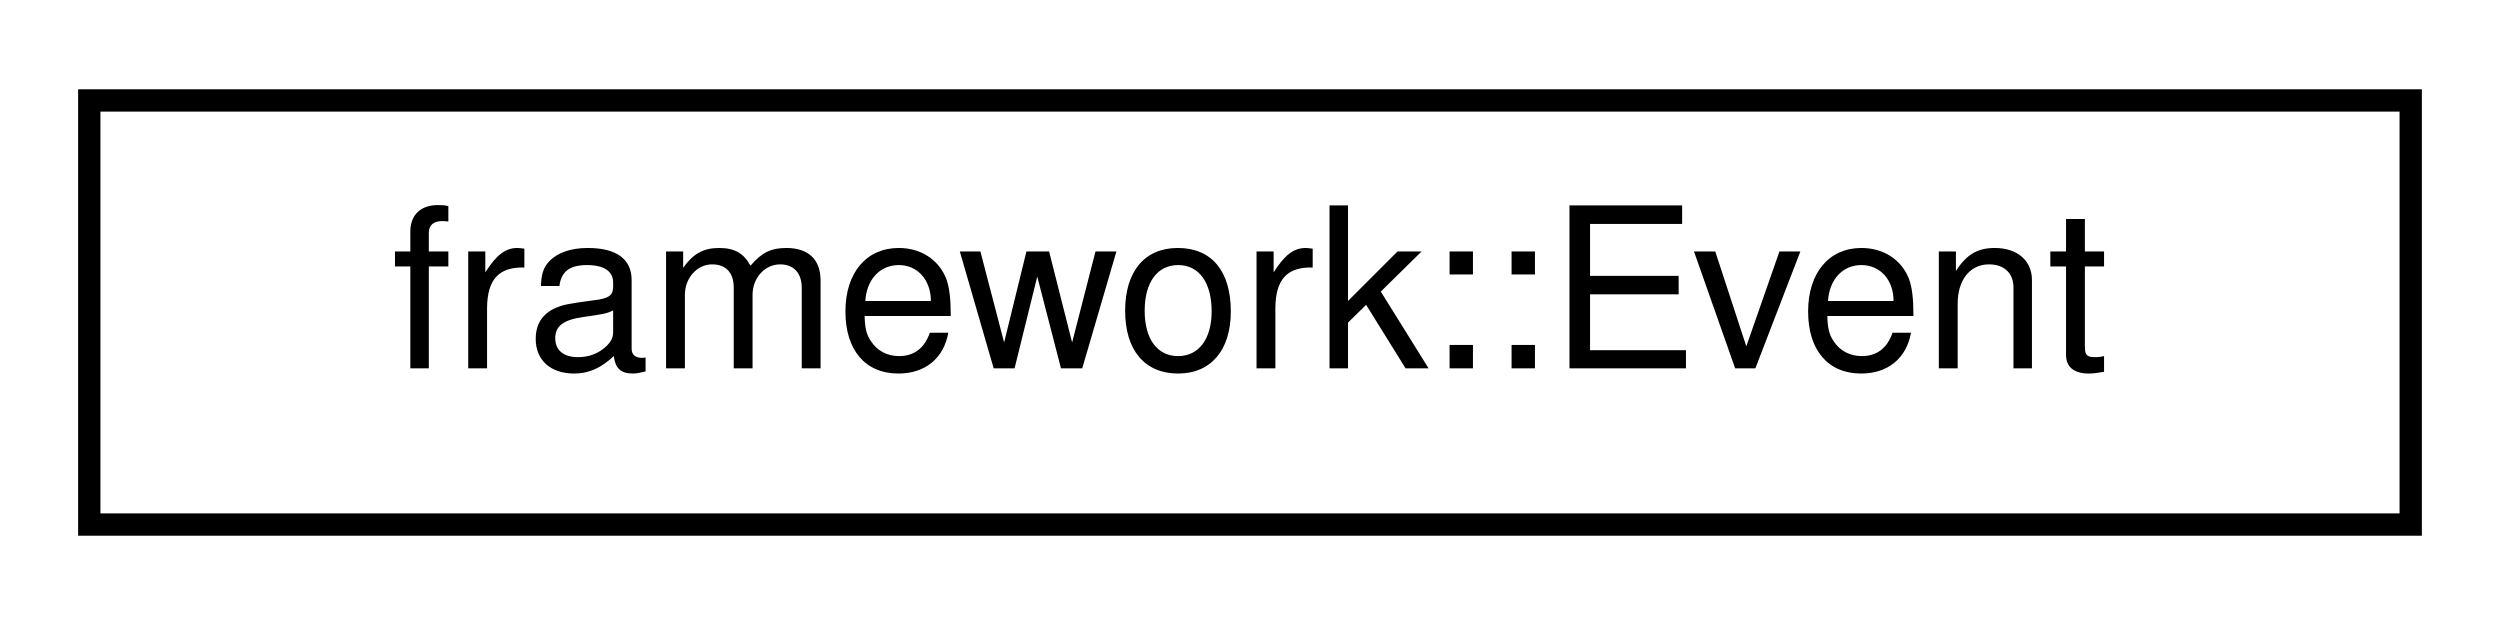
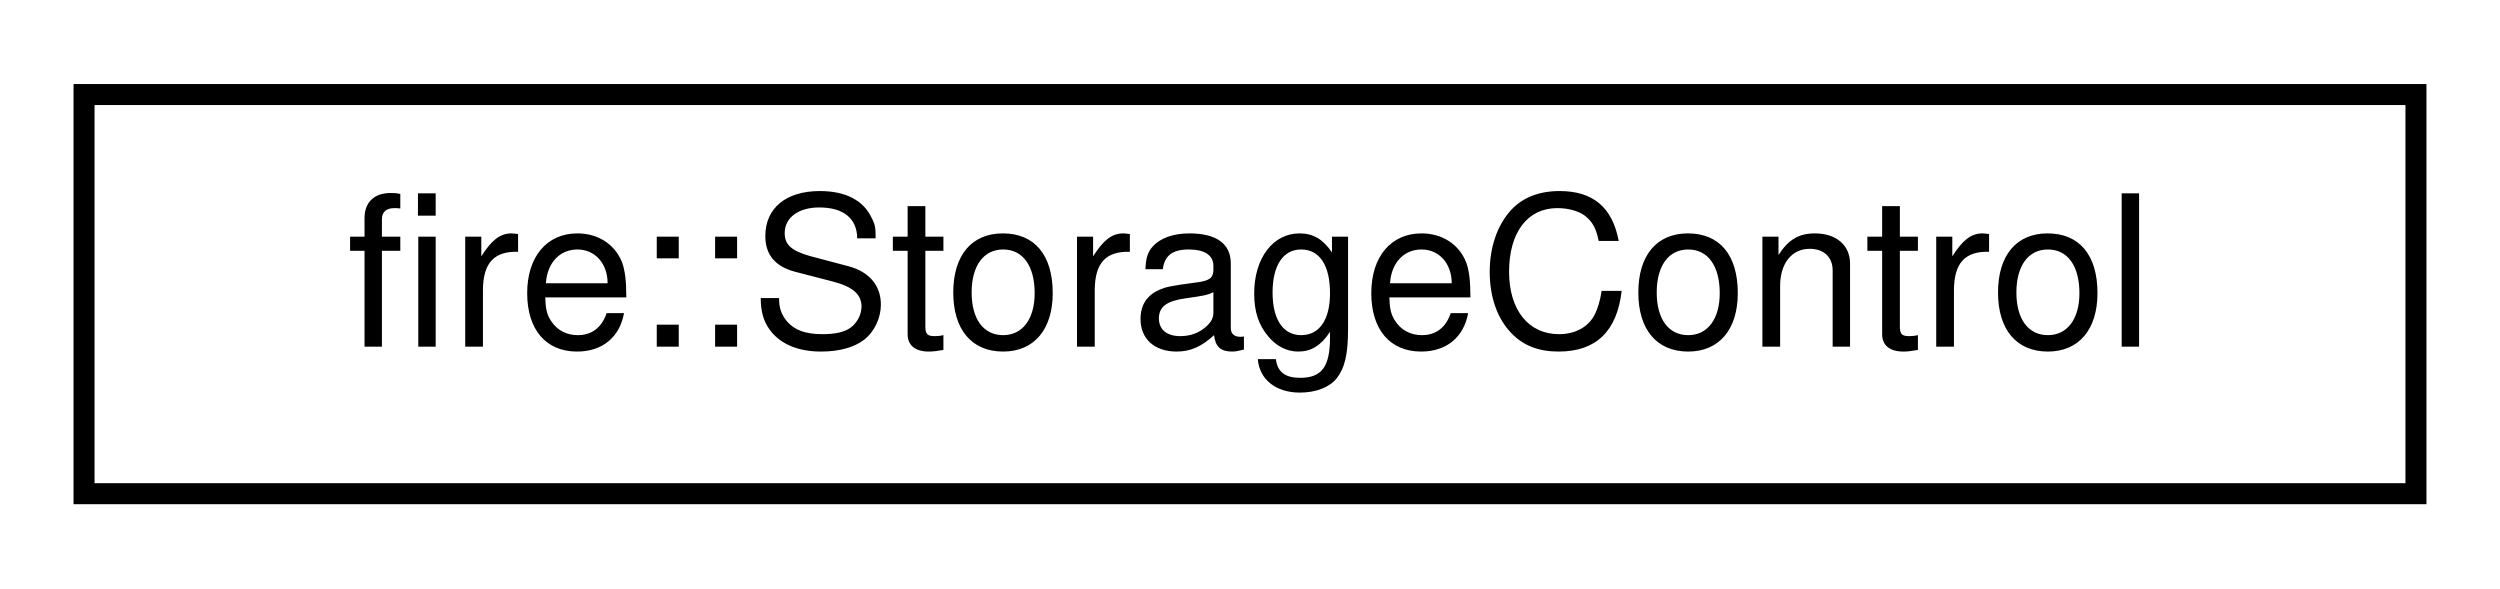
- <svg xmlns="http://www.w3.org/2000/svg" xmlns:xlink="http://www.w3.org/1999/xlink" width="112pt" height="28pt" viewBox="0.00 0.00 112.00 28.00">
+ <svg xmlns="http://www.w3.org/2000/svg" xmlns:xlink="http://www.w3.org/1999/xlink" width="119pt" height="28pt" viewBox="0.00 0.00 119.00 28.00">
  <g id="graph0" class="graph" transform="scale(1 1) rotate(0) translate(4 24)">
    <g id="node1" class="node">
      <g id="a_node1">
-         <a xlink:href="classframework_1_1Event.html" target="_top" xlink:title="Wrapper Event in this namespace reintroducing legacy functionality.">
-           <polygon fill="none" stroke="black" points="0,-0.5 0,-19.5 104,-19.5 104,-0.5 0,-0.5" />
-           <text text-anchor="middle" x="52" y="-7.5" font-family="Helvetica,sans-Serif" font-size="10.00">framework::Event</text>
+         <a xlink:href="classfire_1_1StorageControl.html" target="_top" xlink:title="Isolation of voting system deciding if events should be kept.">
+           <polygon fill="none" stroke="black" points="0,-0.5 0,-19.5 111,-19.5 111,-0.5 0,-0.5" />
+           <text text-anchor="middle" x="55.5" y="-7.5" font-family="Helvetica,sans-Serif" font-size="10.00">fire::StorageControl</text>
        </a>
      </g>
    </g>
  </g>
</svg>
